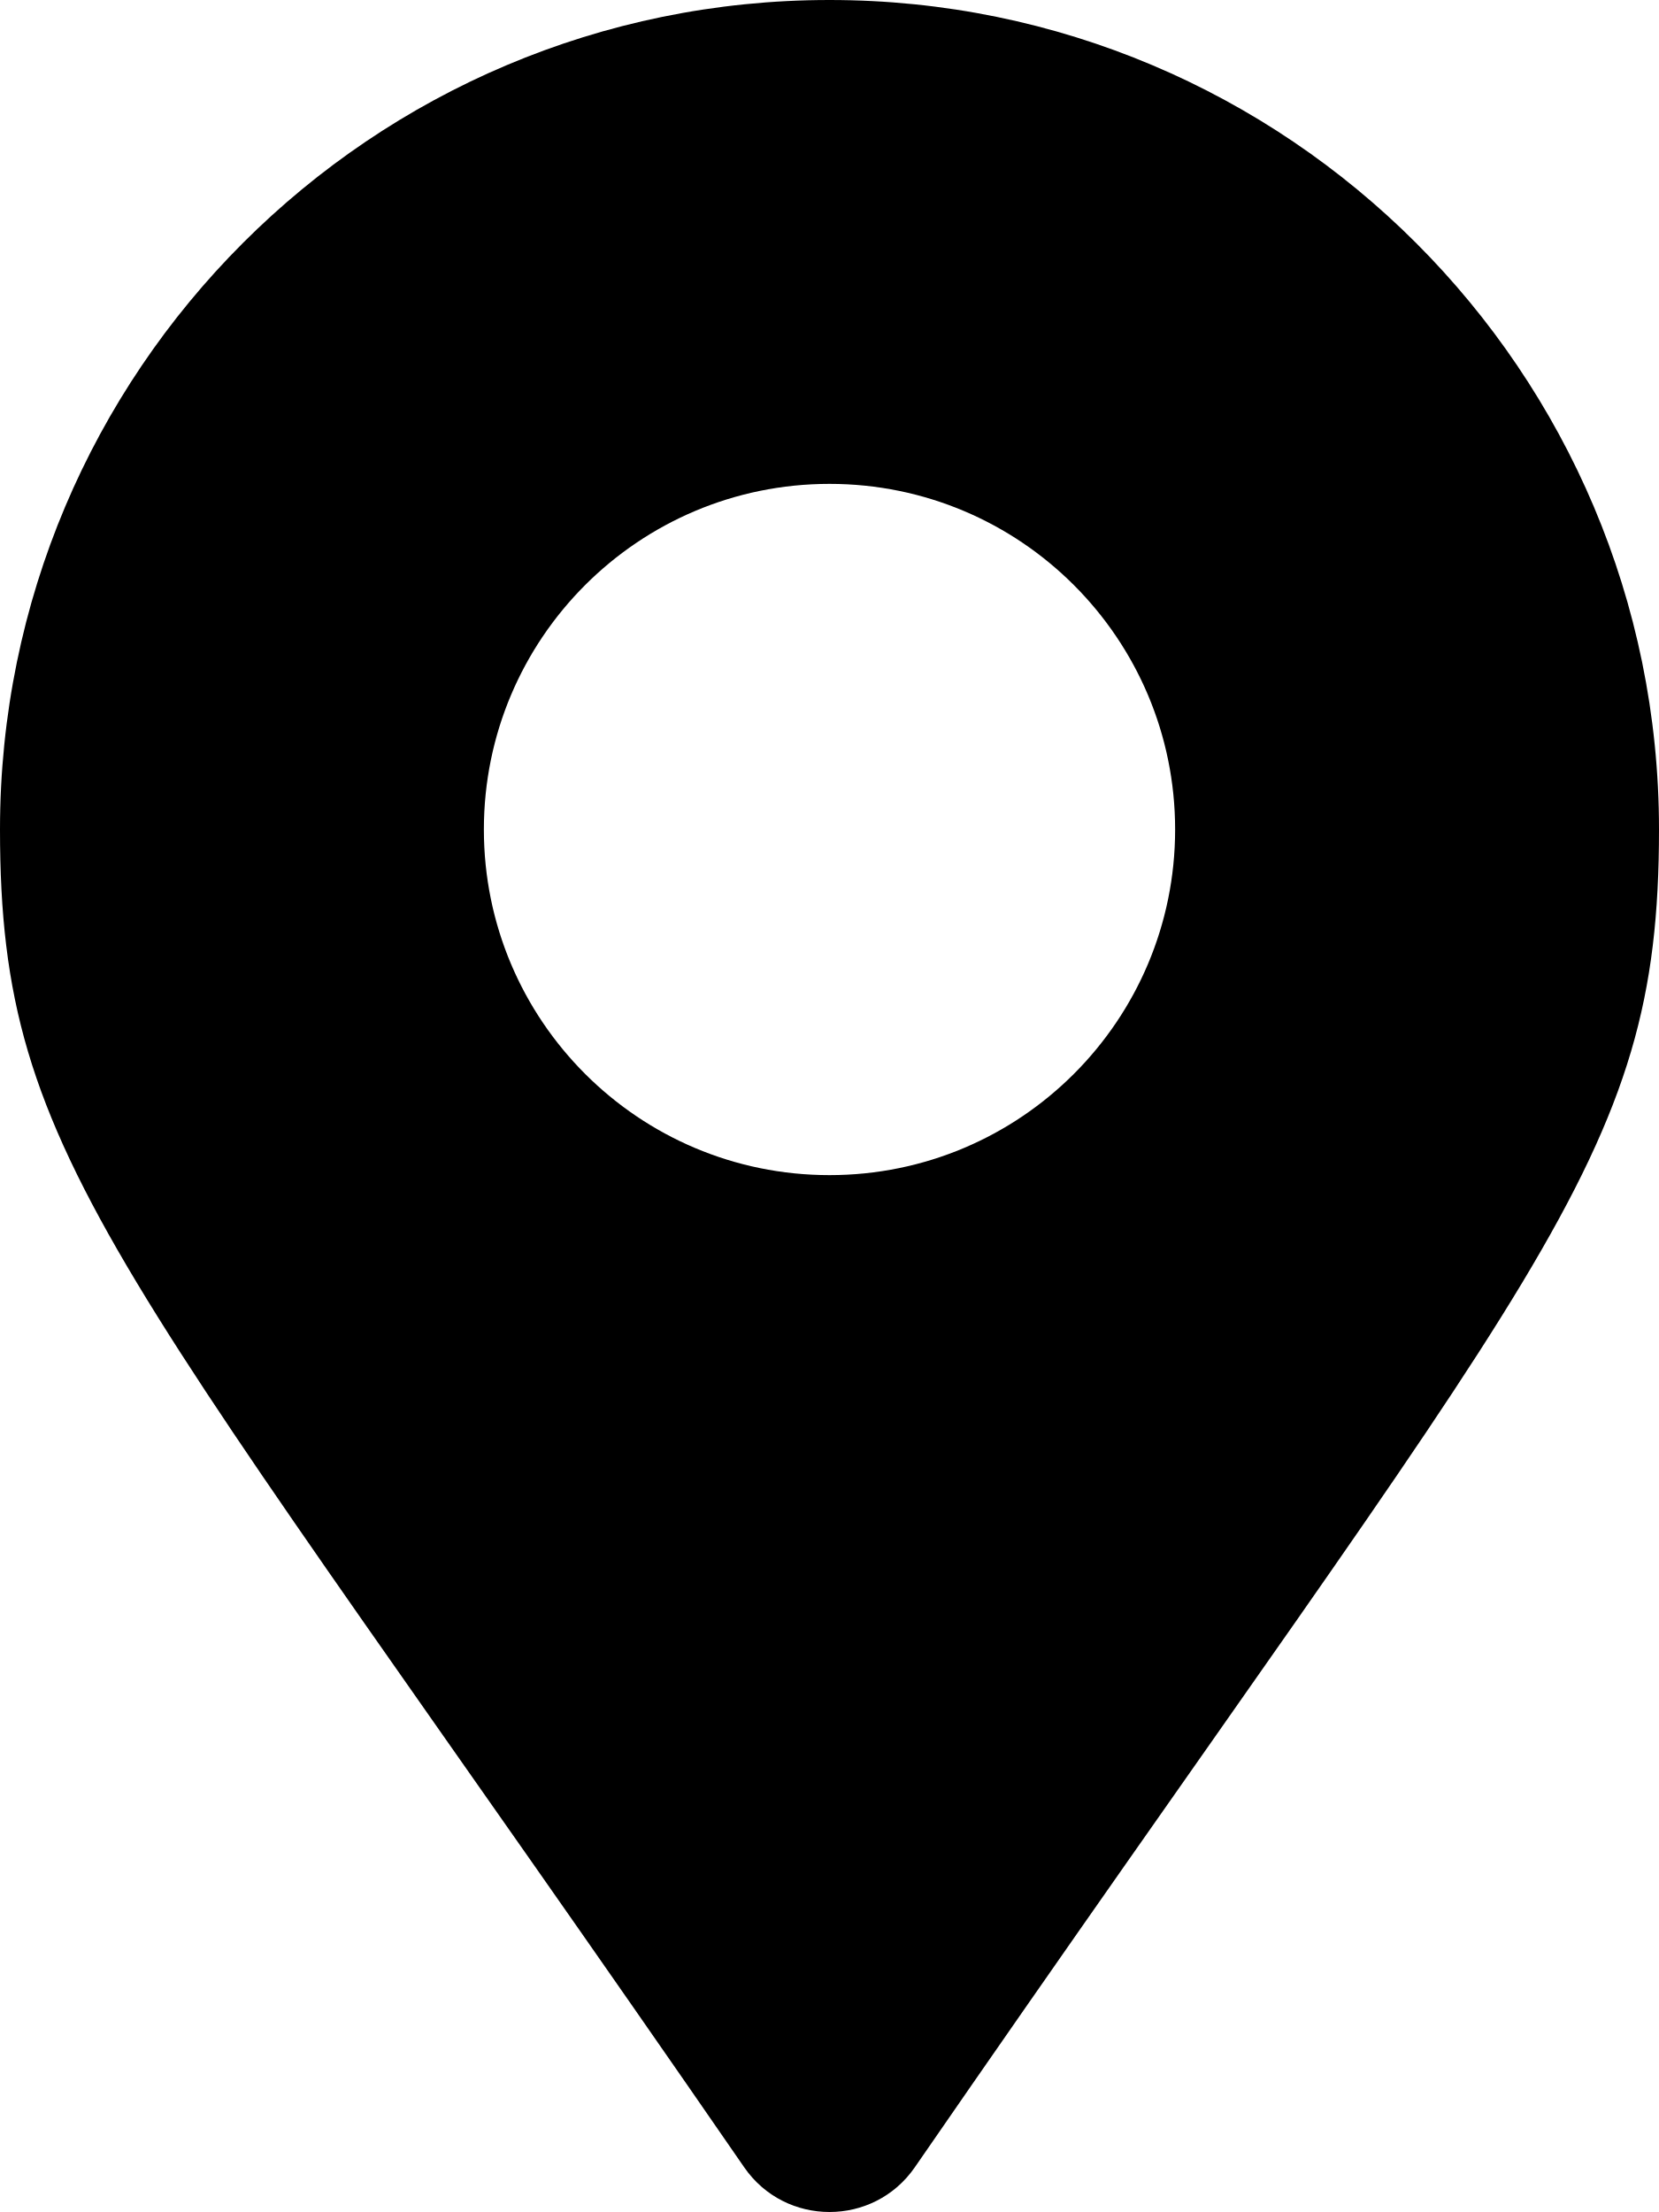
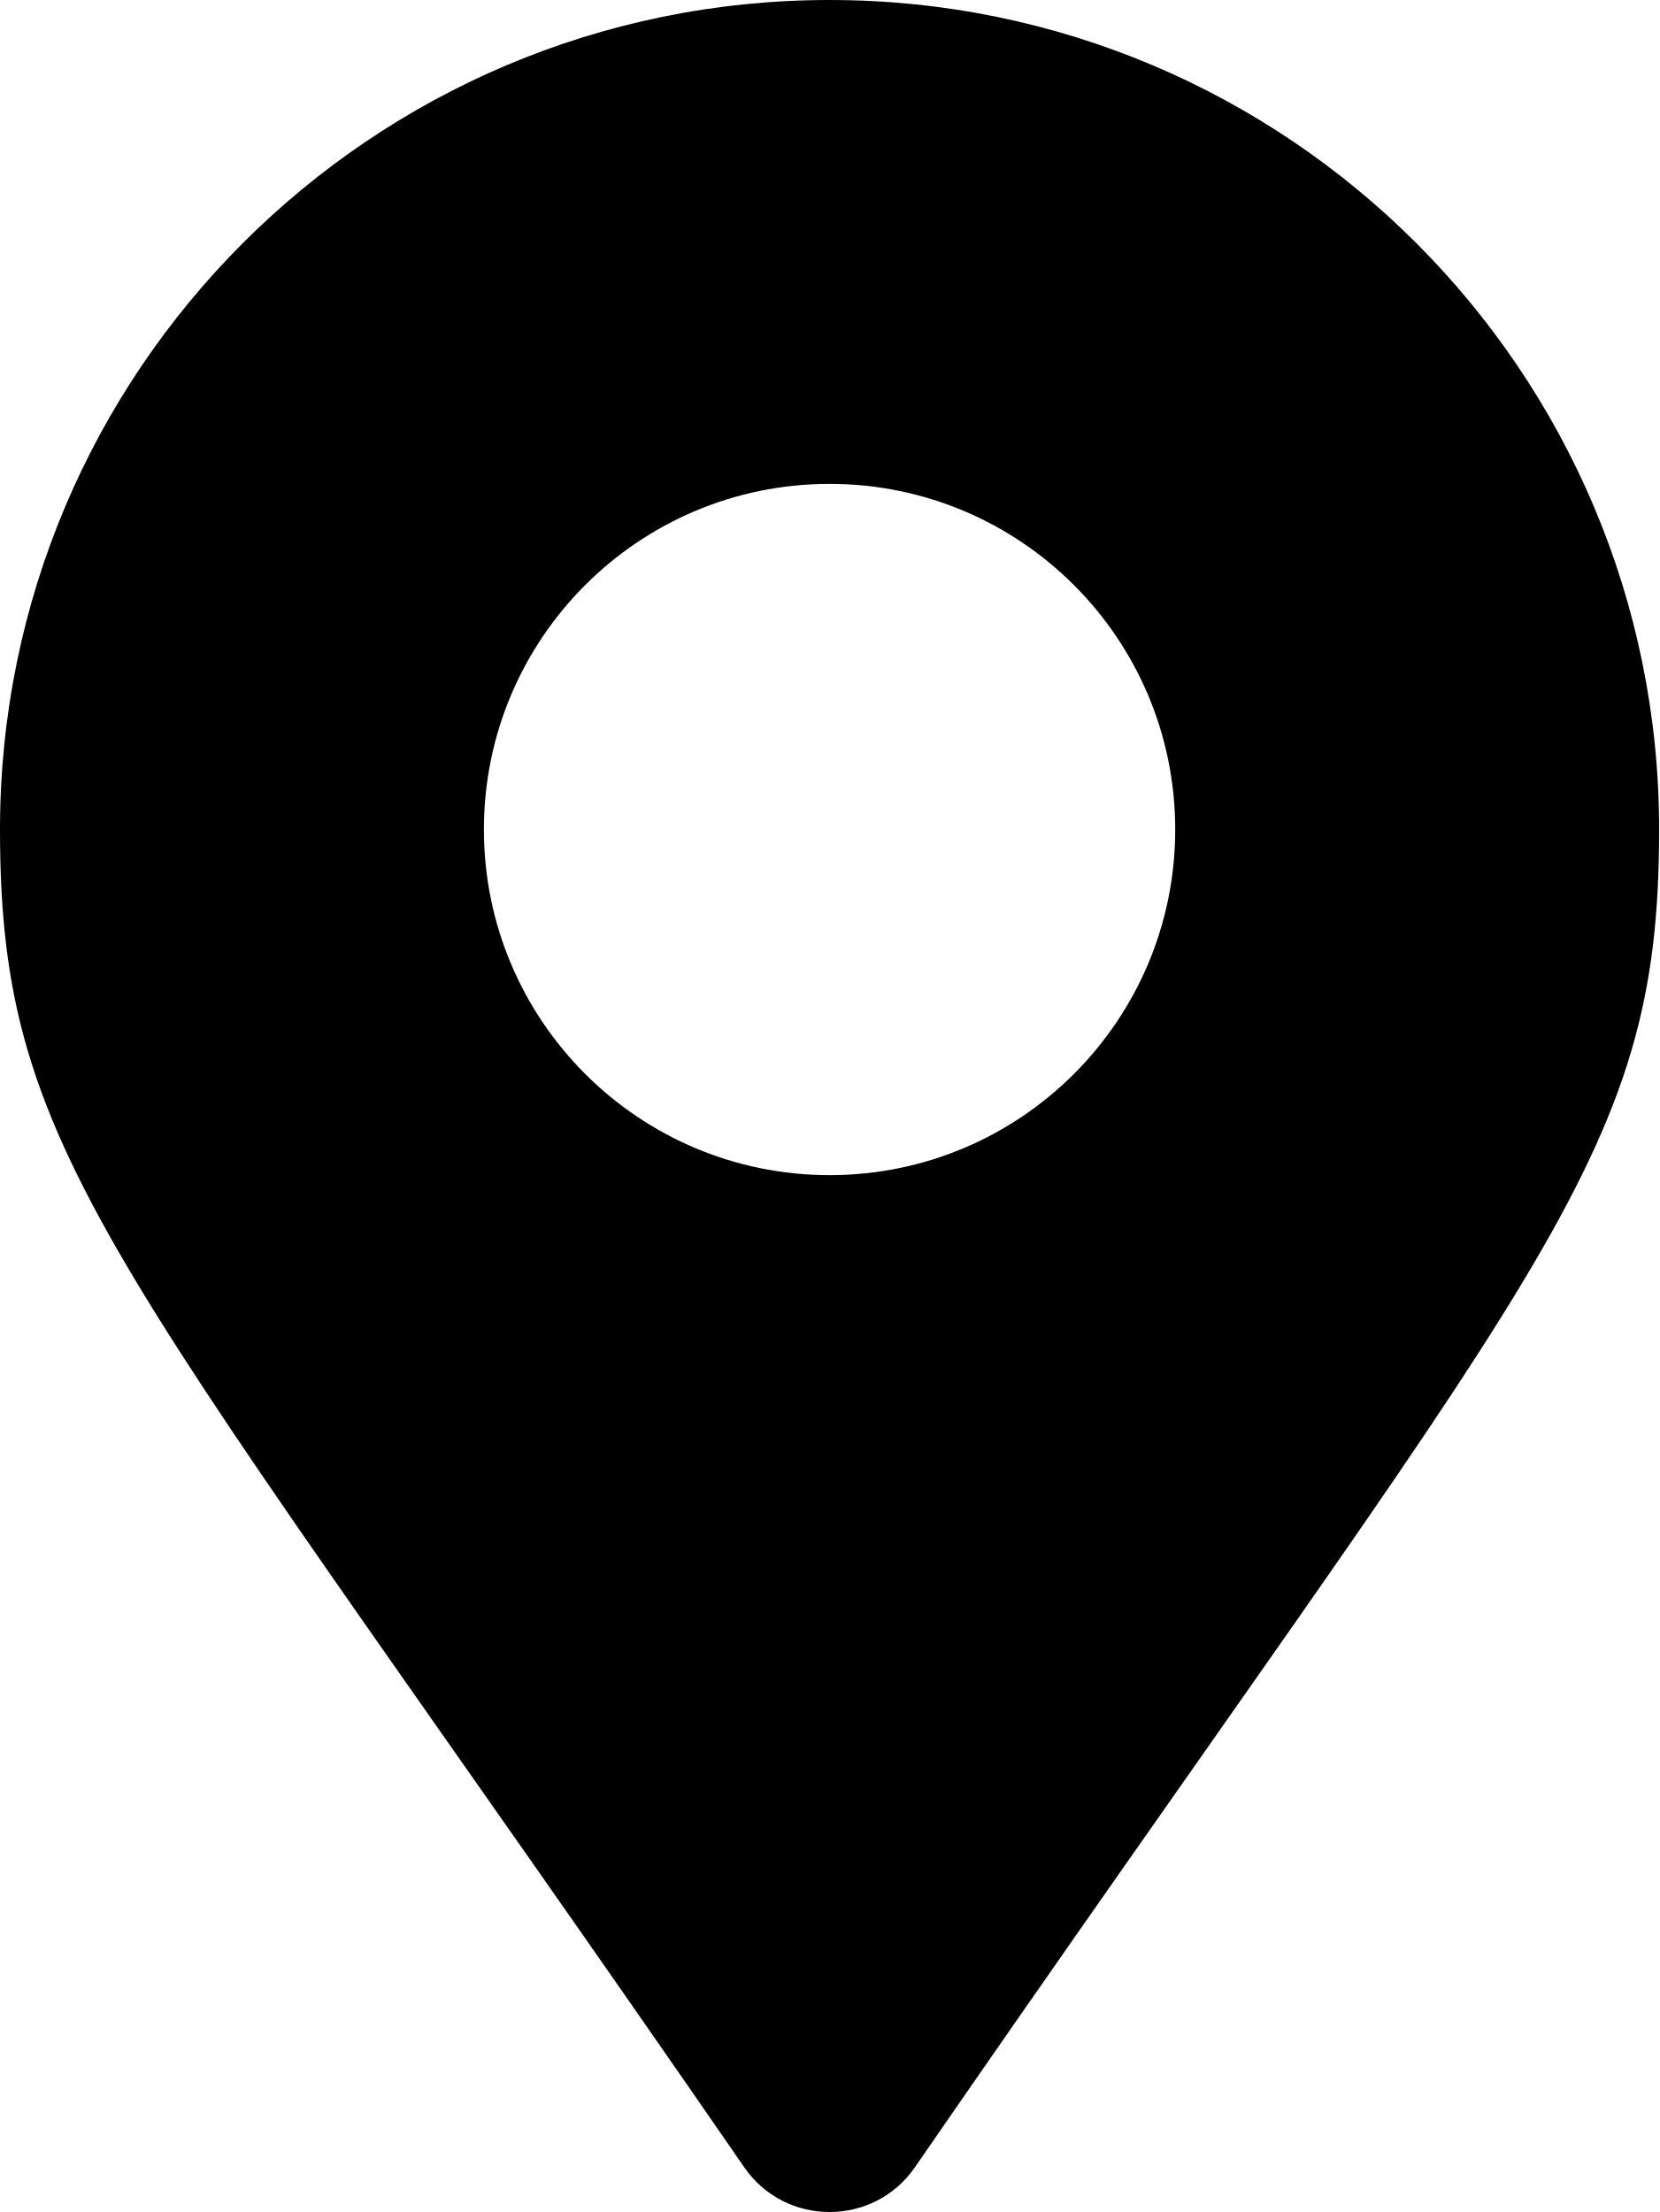
- <svg xmlns="http://www.w3.org/2000/svg" aria-hidden="true" focusable="false" data-prefix="fas" data-icon="map-marker-alt" class="svg-inline--fa fa-map-marker-alt fa-w-12" role="img" viewBox="0 0 384 512">
+ <svg xmlns="http://www.w3.org/2000/svg">
  <path fill="currentColor" d="M172.268 501.67C26.97 291.031 0 269.413 0 192 0 85.961 85.961 0 192 0s192 85.961 192 192c0 77.413-26.97 99.031-172.268 309.67-9.535 13.774-29.93 13.773-39.464 0zM192 272c44.183 0 80-35.817 80-80s-35.817-80-80-80-80 35.817-80 80 35.817 80 80 80z" />
</svg>
